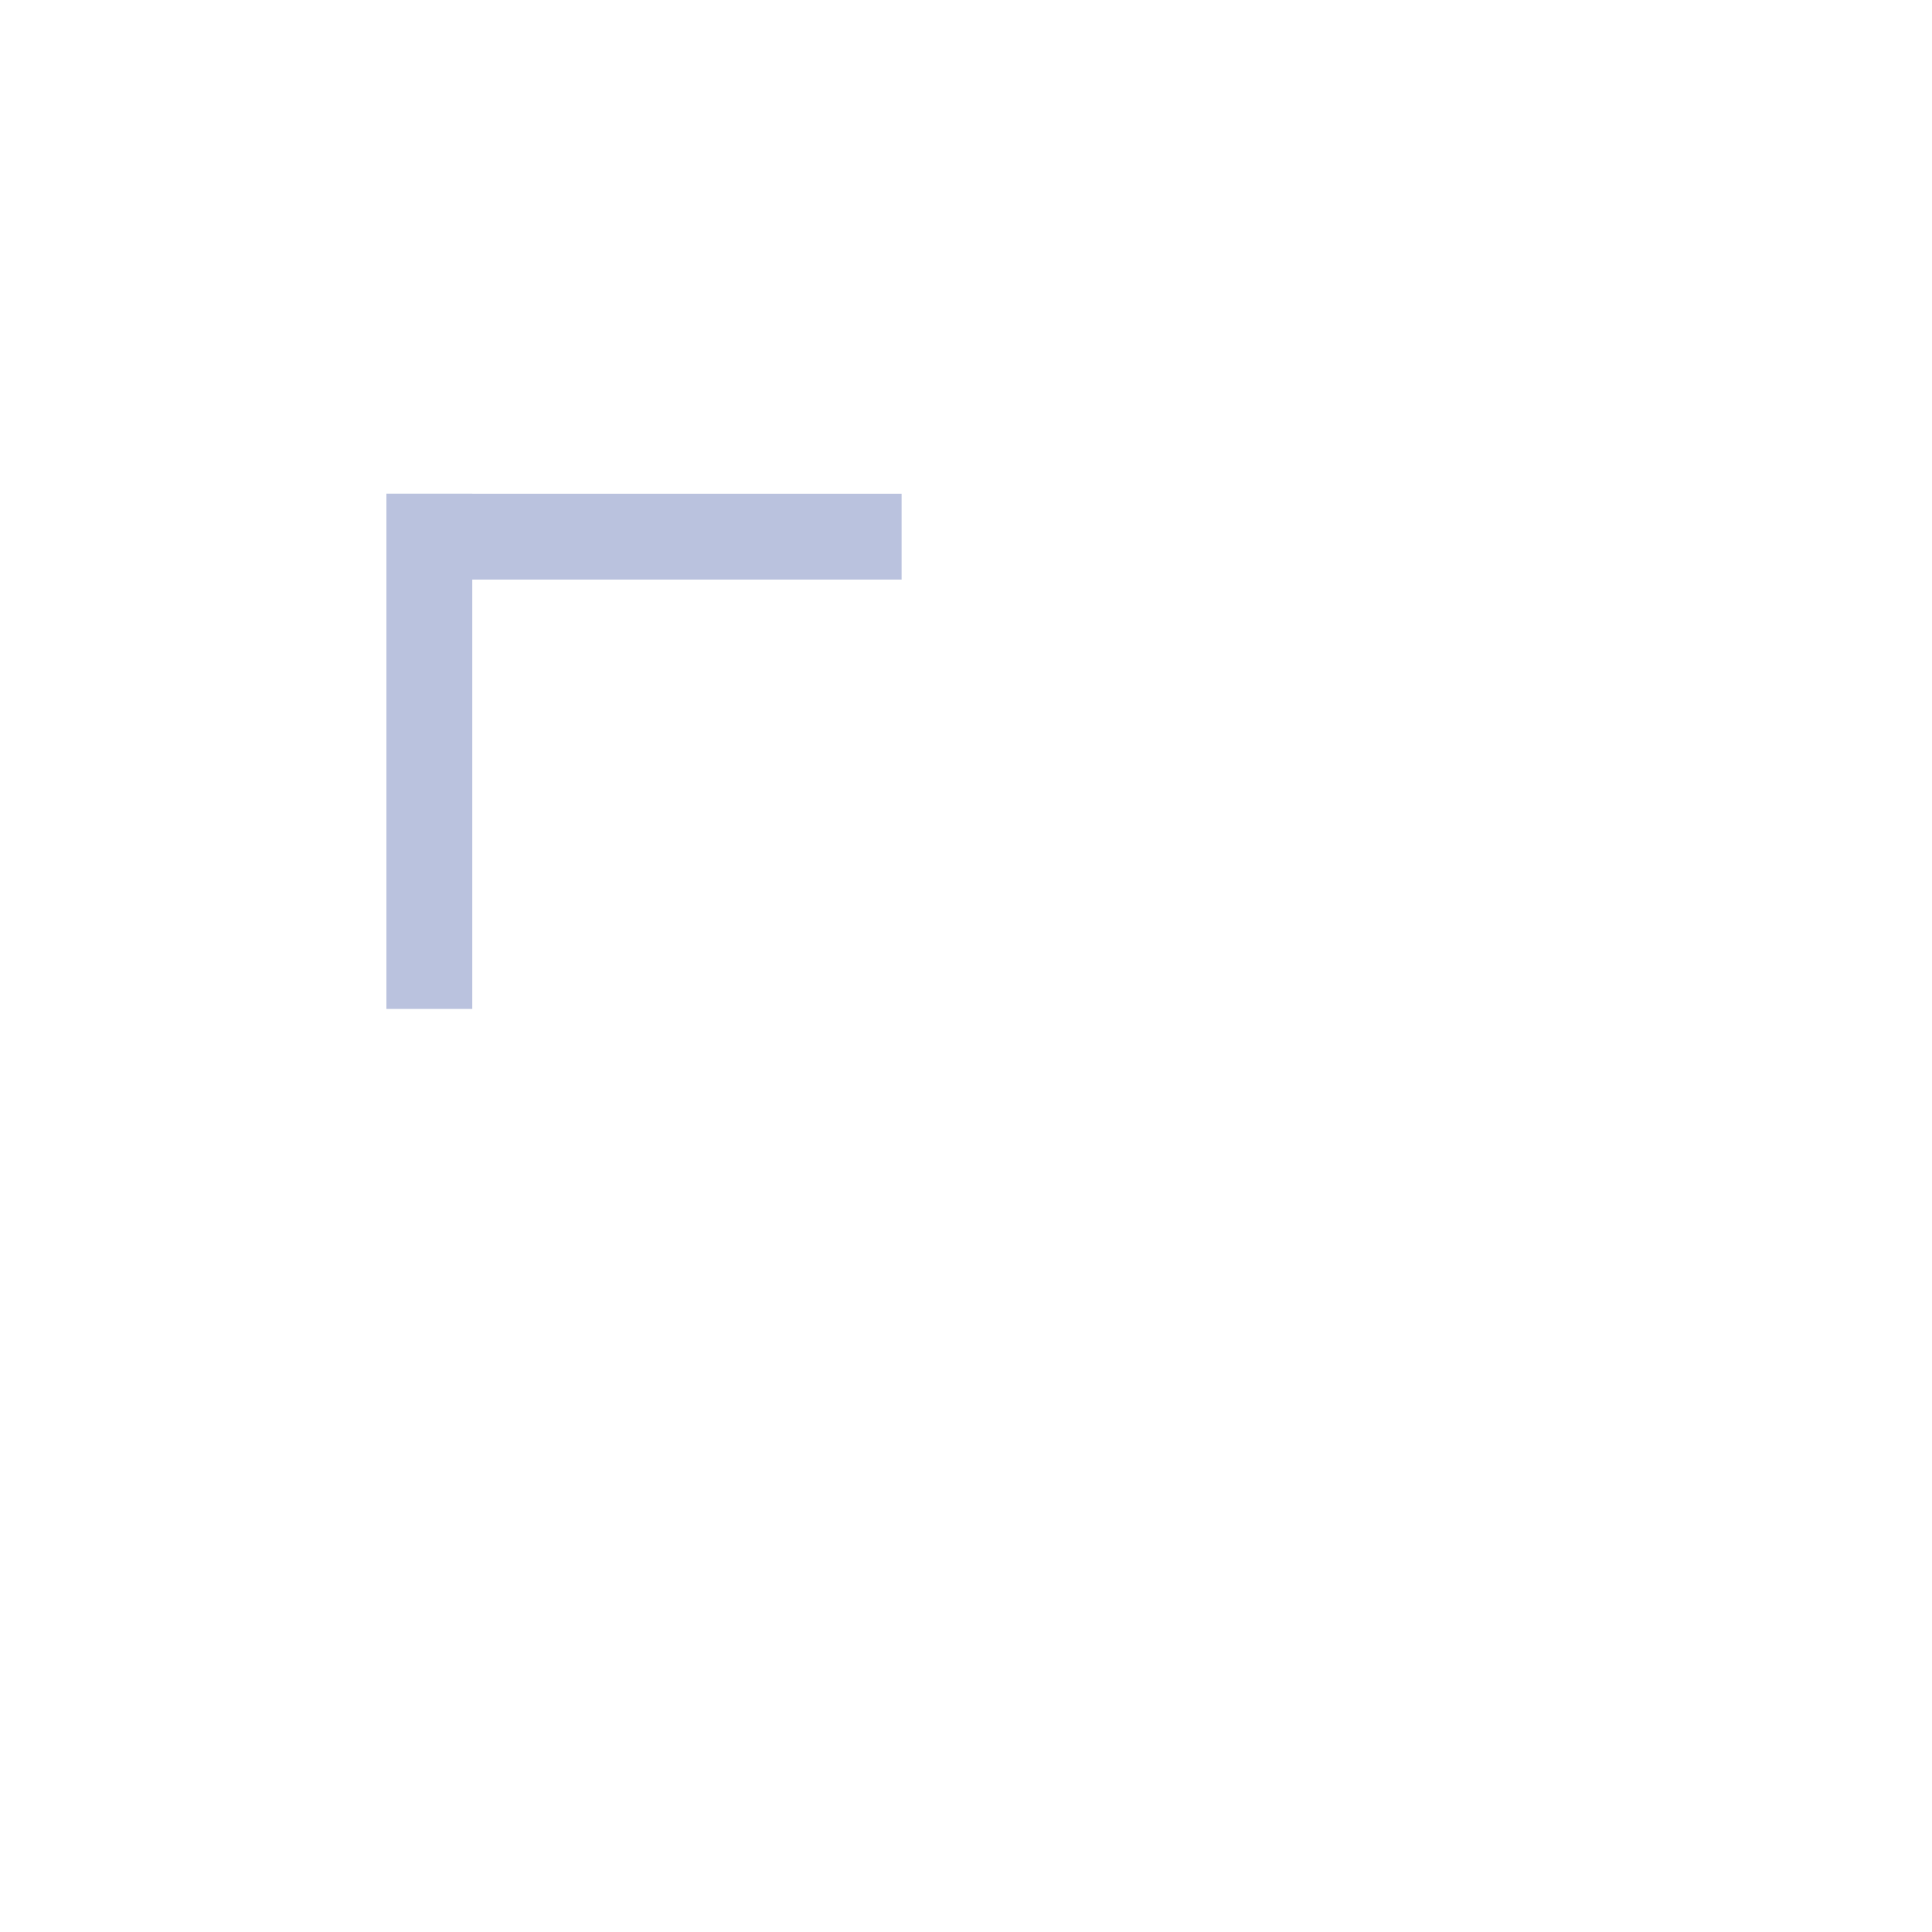
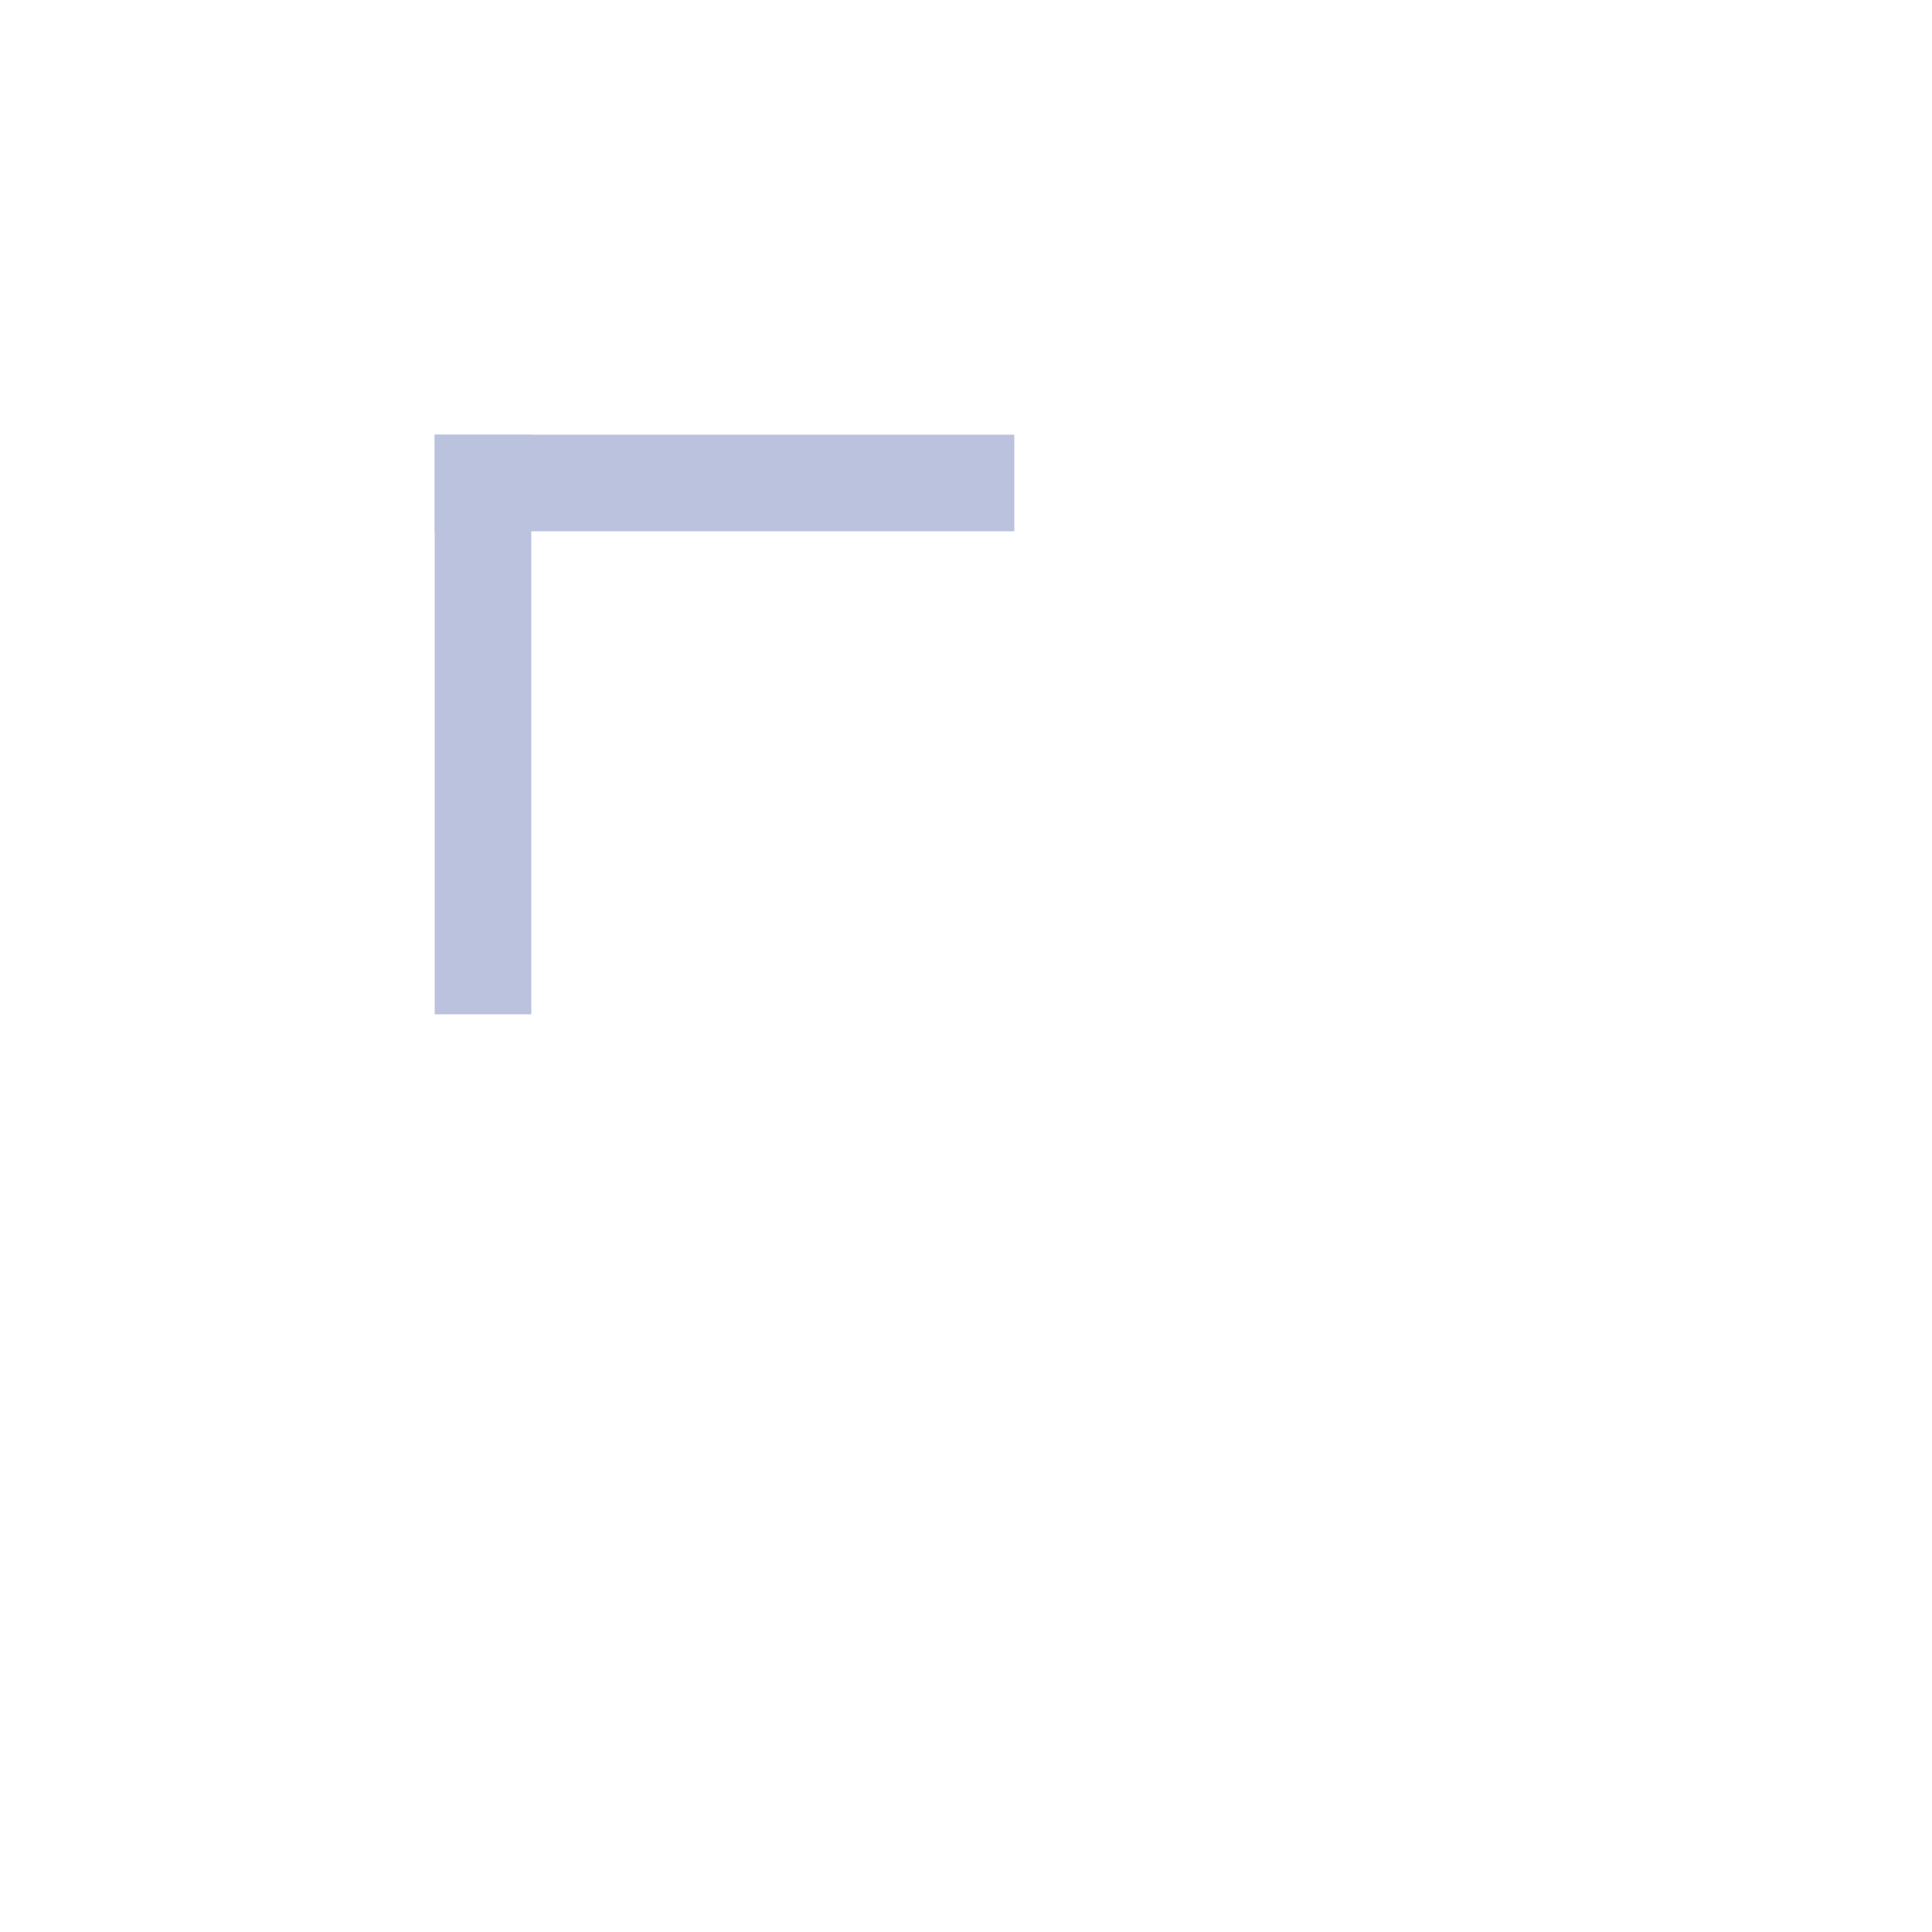
- <svg xmlns="http://www.w3.org/2000/svg" width="150" height="150" viewBox="0 0 225 100">
+ <svg xmlns="http://www.w3.org/2000/svg" width="150" height="150" viewBox="0 0 200 100">
  <defs>
    <g id="p">
      <line x1="0" y1="0" x2="0" y2="100" />
      <line x1="0" y1="0" x2="50" y2="0" />
    </g>
    <g id="b">
      <line x1="0" y1="0" x2="0" y2="100" />
      <line x1="0" y1="100" x2="50" y2="100" />
    </g>
    <g id="t">
      <line x1="50" y1="0" x2="50" y2="100" />
      <line x1="0" y1="0" x2="50" y2="0" />
    </g>
    <g id="k">
      <line x1="0" y1="0" x2="0" y2="50" />
      <line x1="0" y1="50" x2="50" y2="100" />
    </g>
    <g id="f">
      <line x1="0" y1="0" x2="0" y2="50" />
      <line x1="0" y1="0" x2="50" y2="0" />
    </g>
    <g id="sh">
      <line x1="0" y1="0" x2="0" y2="50" />
      <line x1="0" y1="0" x2="50" y2="50" />
    </g>
    <g id="zh">
      <line x1="0" y1="0" x2="0" y2="50" />
    </g>
    <g id="h">
      <line x1="0" y1="0" x2="0" y2="50" />
      <line x1="0" y1="50" x2="50" y2="50" />
      <line x1="50" y1="50" x2="50" y2="100" />
    </g>
    <g id="u">
      <line x1="0" y1="0" x2="0" y2="50" />
      <line x1="0" y1="50" x2="50" y2="50" />
      <line x1="0" y1="0" x2="50" y2="0" />
      <line x1="50" y1="0" x2="50" y2="50" />
    </g>
    <g id="o">
      <line x1="0" y1="0" x2="0" y2="50" />
      <line x1="0" y1="50" x2="50" y2="50" />
      <line x1="0" y1="0" x2="50" y2="0" />
    </g>
    <g id="ough">
      <line x1="0" y1="0" x2="0" y2="50" />
      <line x1="0" y1="50" x2="50" y2="50" />
      <line x1="0" y1="0" x2="50" y2="50" />
    </g>
    <g id="a">
      <line x1="0" y1="0" x2="0" y2="50" />
      <line x1="0" y1="0" x2="50" y2="50" />
      <line x1="0" y1="50" x2="50" y2="100" />
    </g>
    <g id="*">
      <line x1="0" y1="0" x2="0" y2="50" />
      <line x1="0" y1="0" x2="50" y2="50" />
      <line x1="0" y1="50" x2="-50" y2="100" />
    </g>
    <g id="mb">
      <line x1="0" y1="0" x2="0" y2="50" />
      <line x1="0" y1="50" x2="50" y2="50" />
      <line x1="0" y1="50" x2="50" y2="100" />
    </g>
    <g id="ng">
      <line x1="0" y1="0" x2="0" y2="50" />
      <line x1="0" y1="50" x2="50" y2="0" />
      <line x1="0" y1="50" x2="50" y2="100" />
    </g>
  </defs>
  <g stroke="#bac2de" stroke-width="10" stroke-linecap="square" fill="none">
    <use href="#f" transform="translate(50,0)" />
  </g>
</svg>
